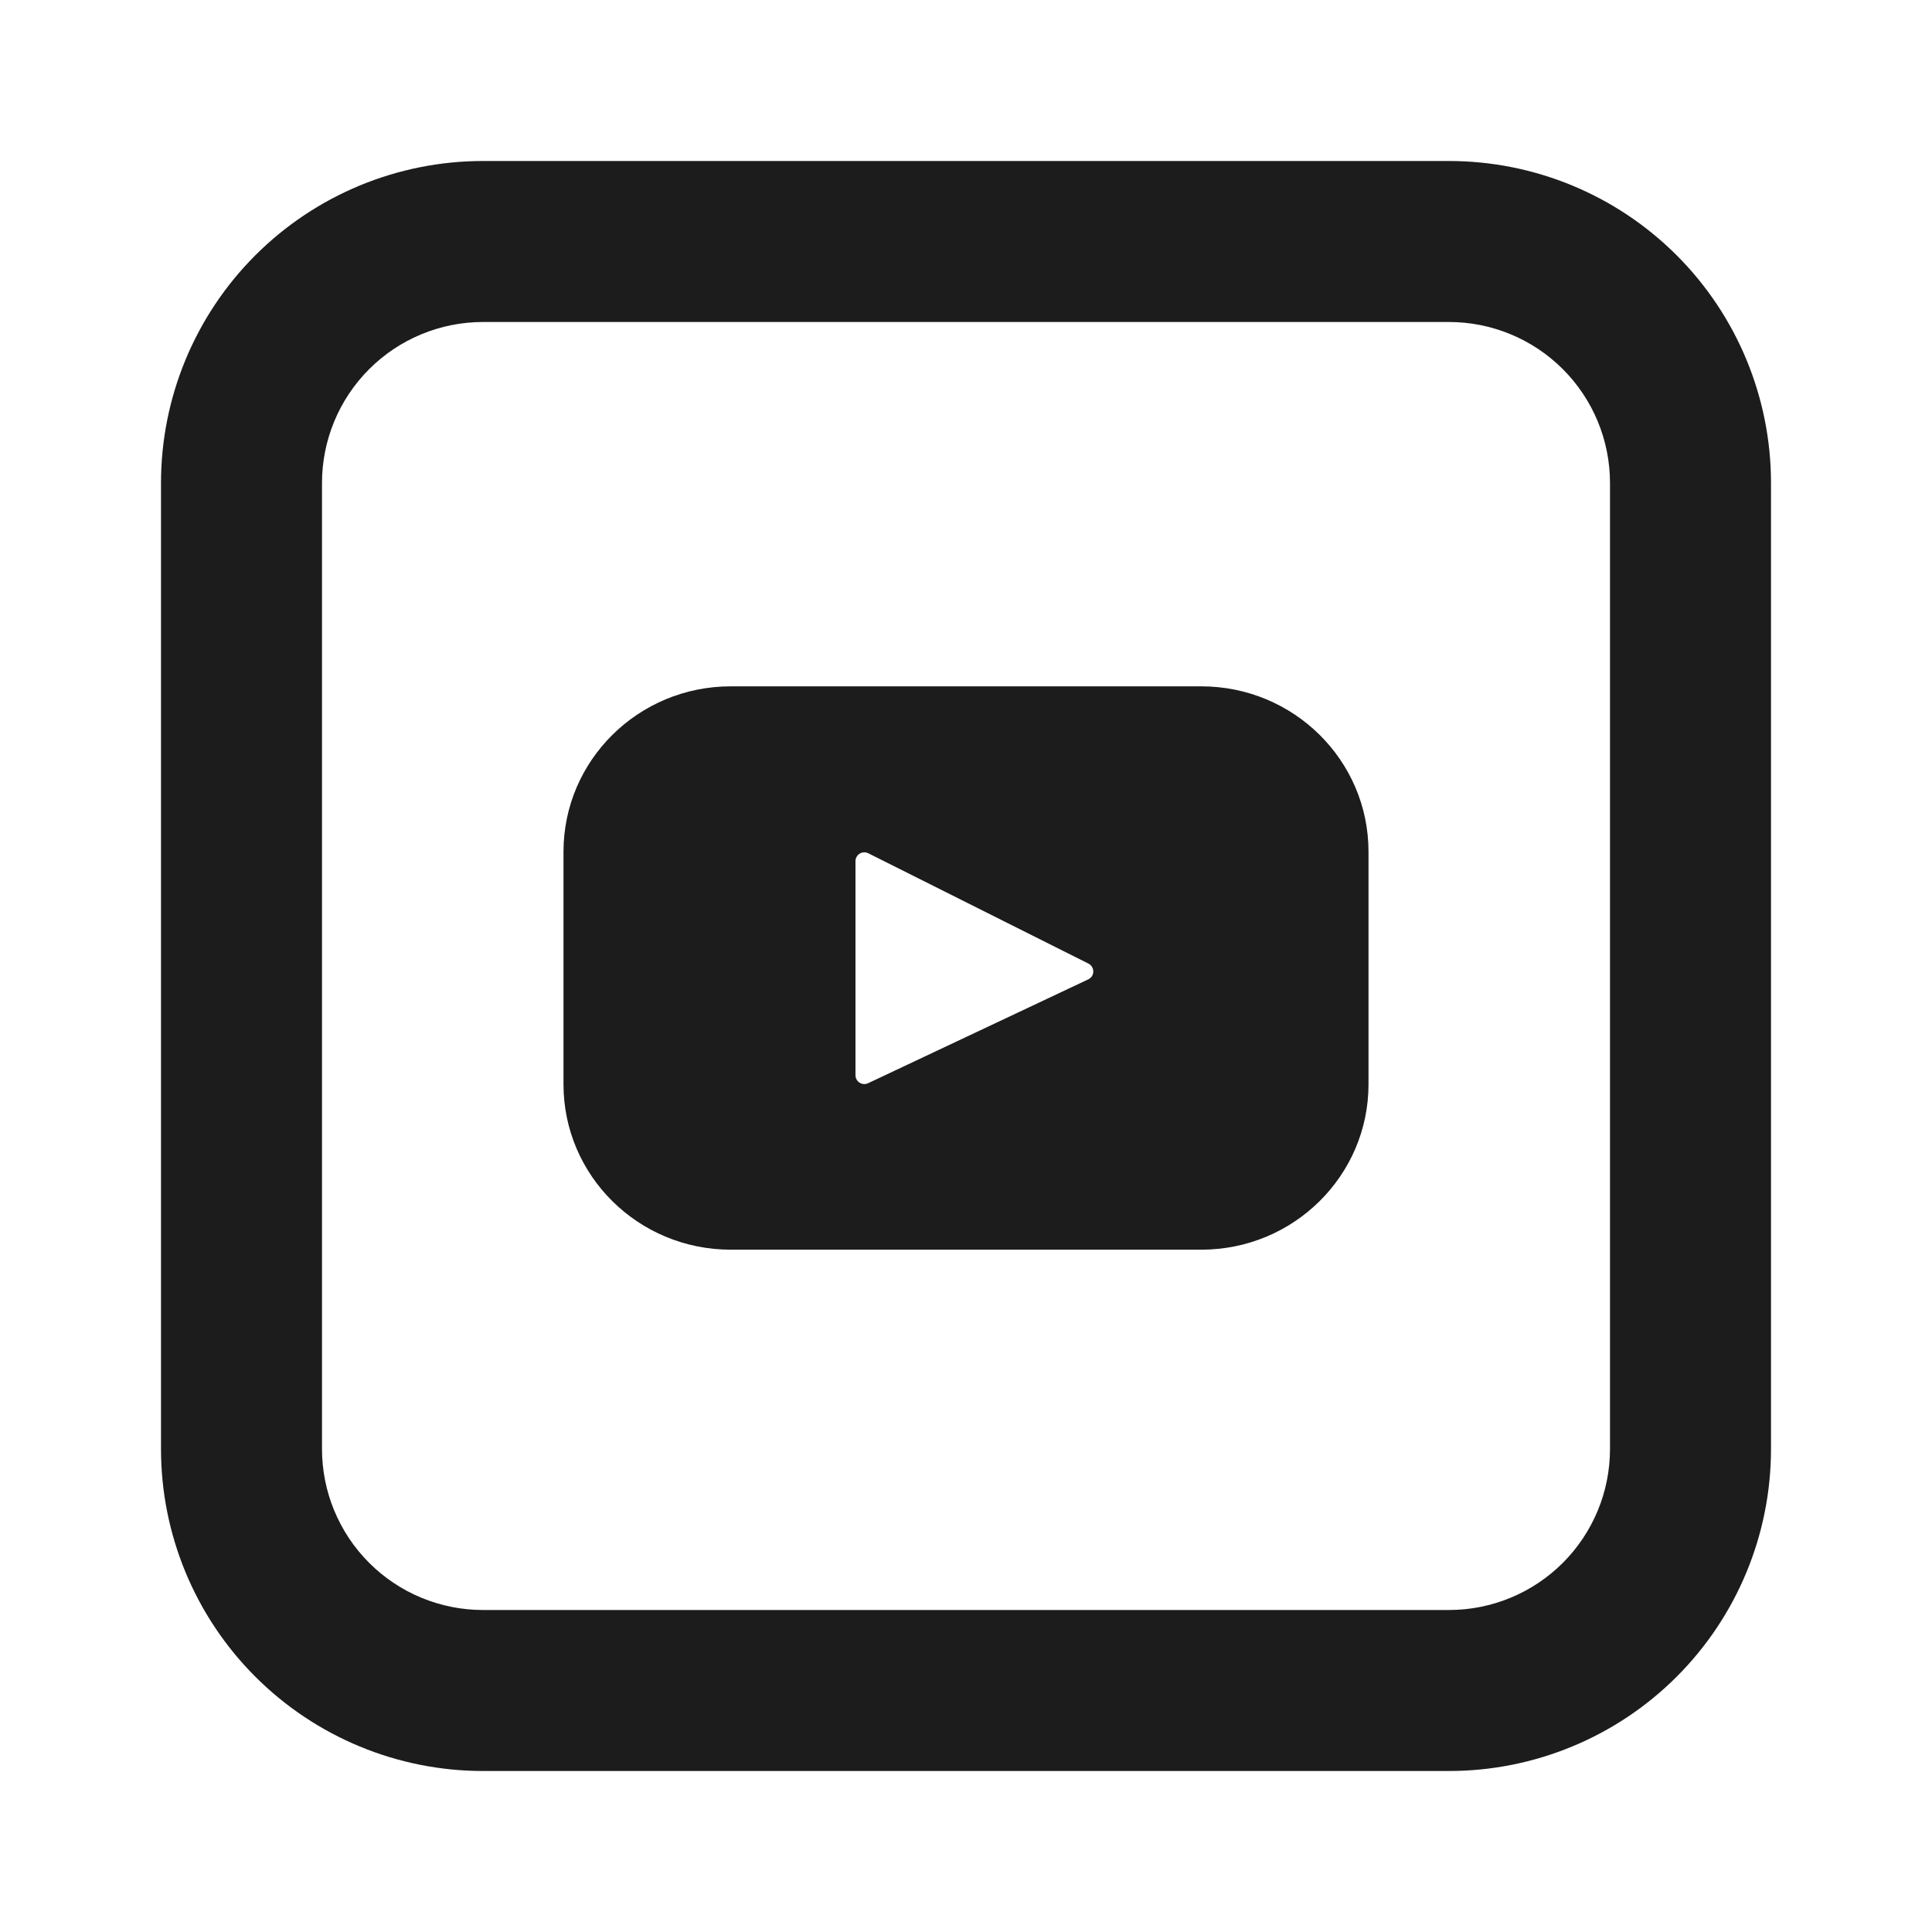
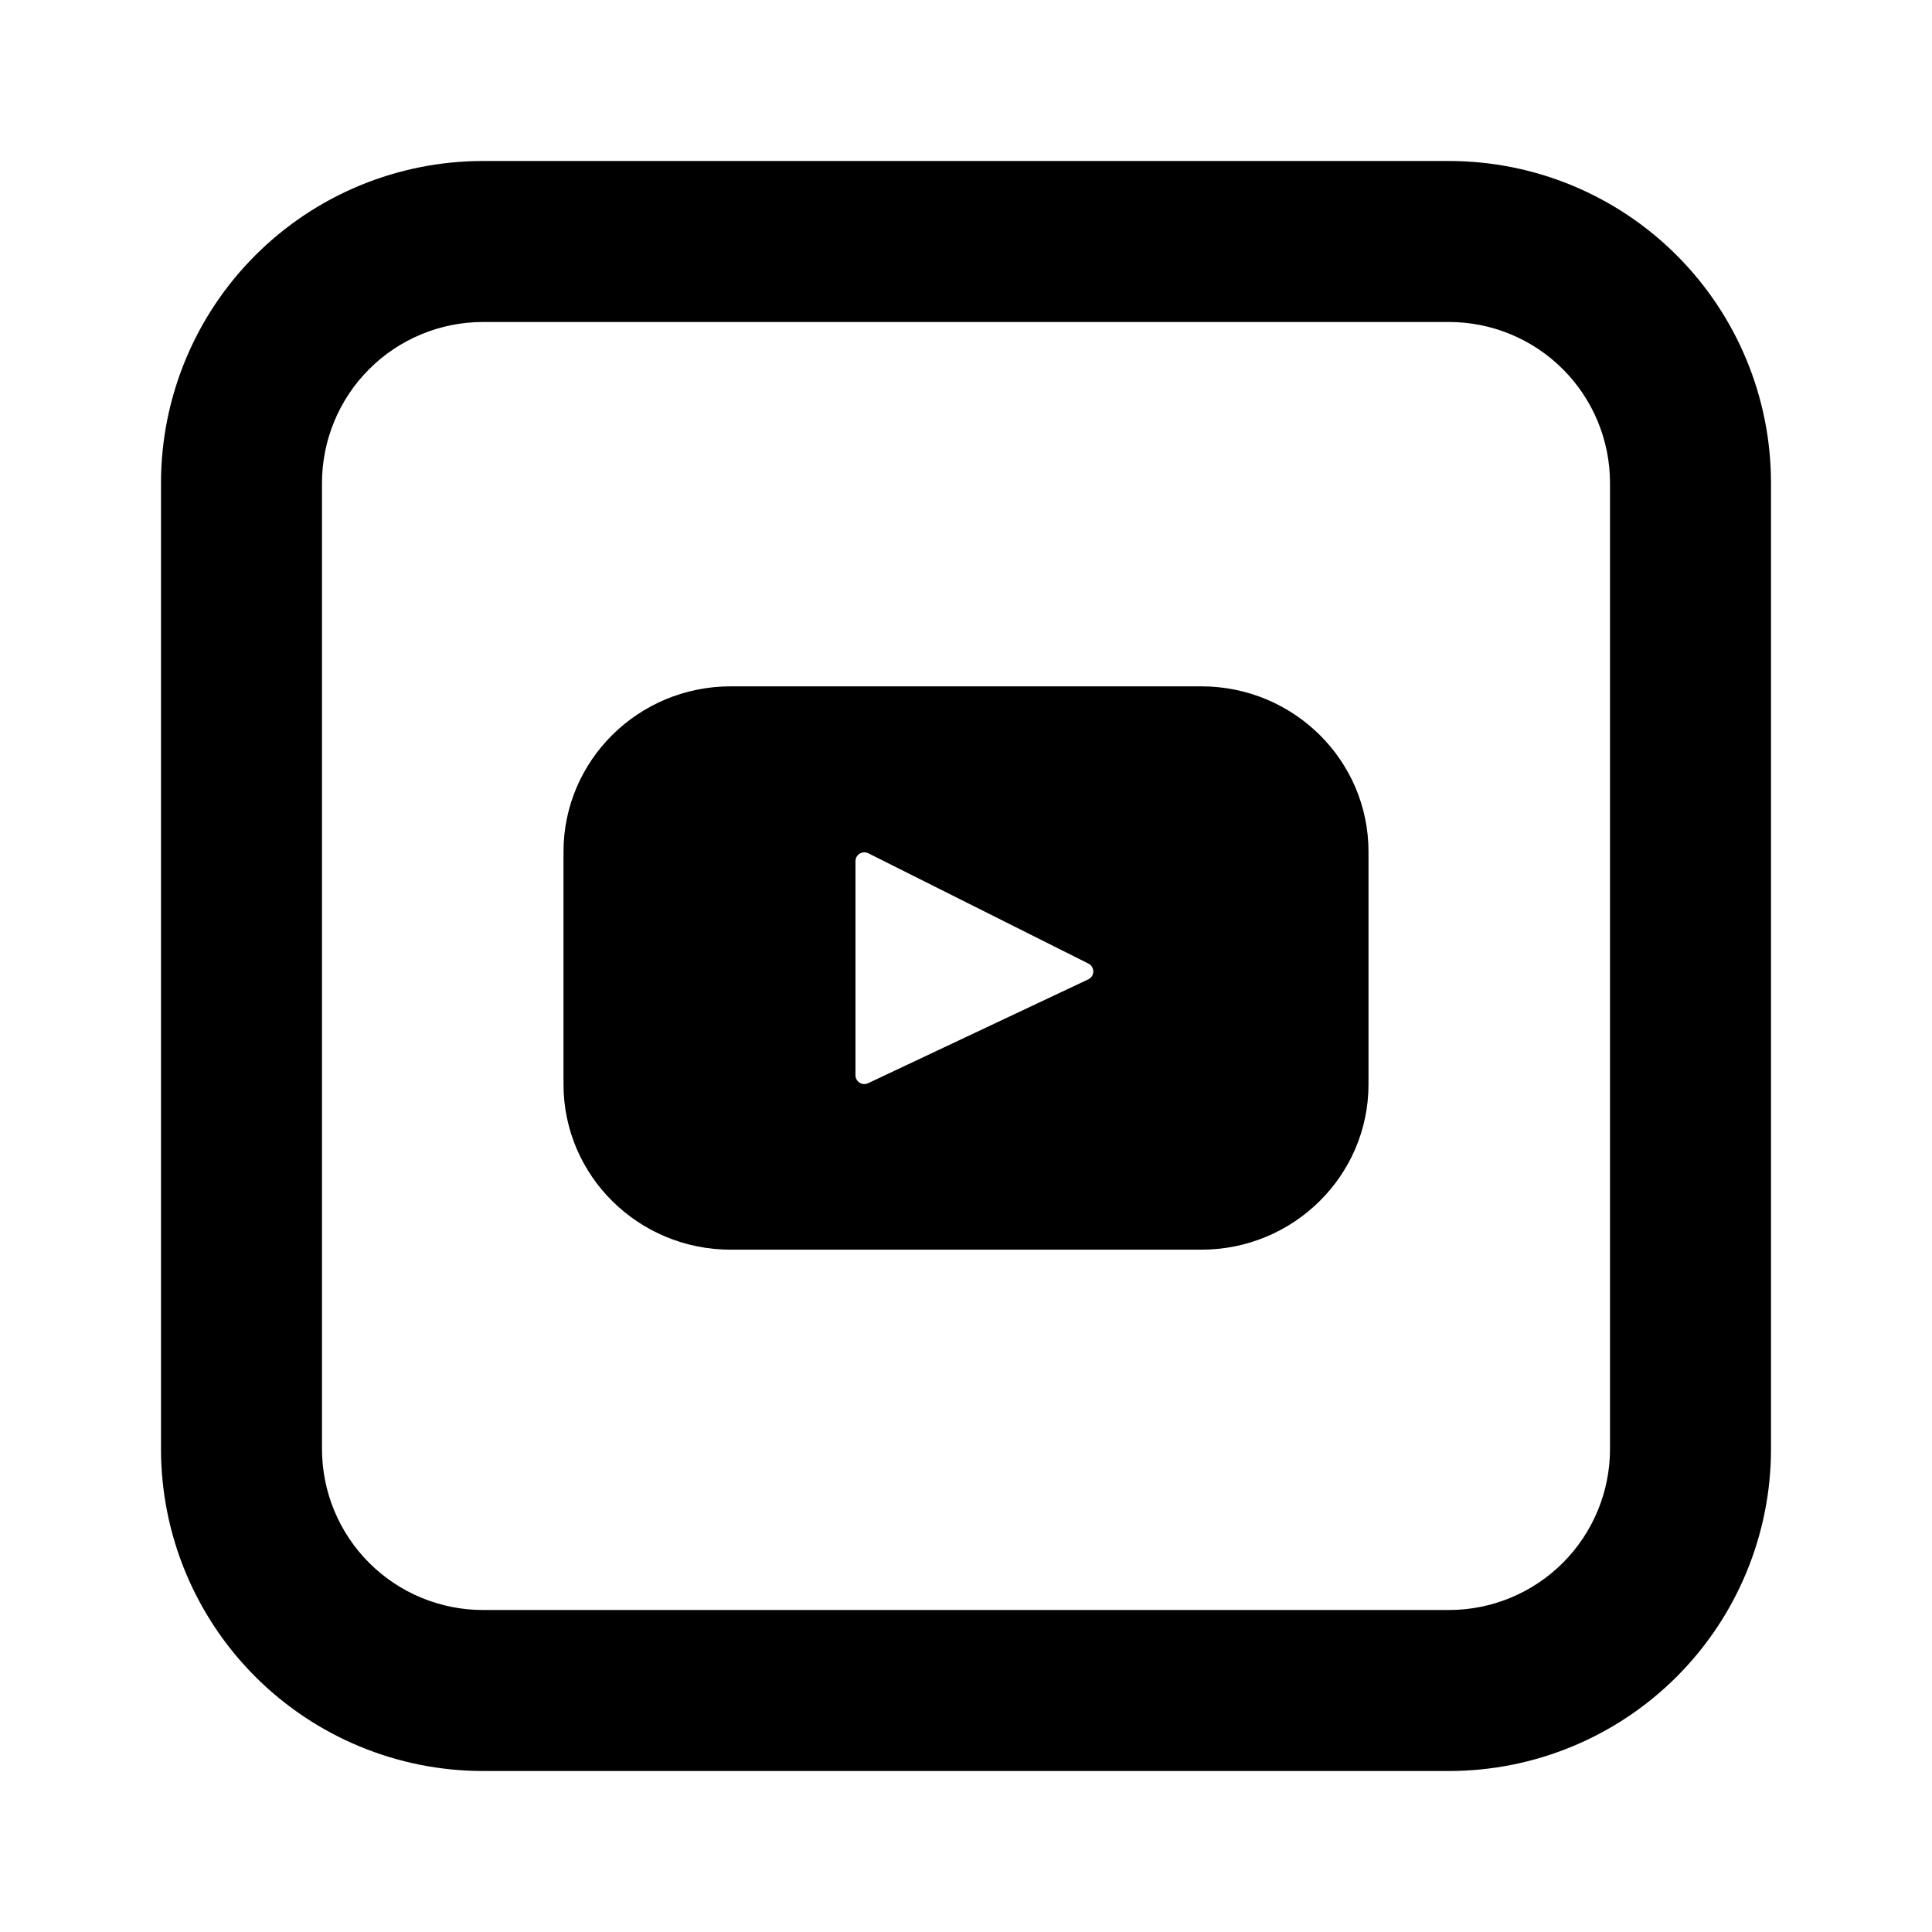
<svg xmlns="http://www.w3.org/2000/svg" width="800" height="800" viewBox="0 0 800 800" fill="none">
-   <path d="M497.433 284.2H302.567C264.333 284.2 233.333 314.867 233.333 352.667V449C233.333 486.833 264.333 517.467 302.567 517.467H497.433C535.667 517.467 566.667 486.8 566.667 449V352.667C566.667 314.833 535.667 284.2 497.433 284.2ZM450.633 405.533L359.467 448.533C358.909 448.797 358.294 448.915 357.678 448.878C357.062 448.841 356.466 448.649 355.944 448.32C355.422 447.991 354.992 447.535 354.693 446.996C354.394 446.456 354.236 445.85 354.233 445.233V356.567C354.239 355.942 354.404 355.329 354.713 354.786C355.022 354.243 355.465 353.788 355.999 353.464C356.533 353.14 357.141 352.958 357.766 352.935C358.39 352.912 359.01 353.049 359.567 353.333L450.7 399C453.4 400.4 453.367 404.233 450.633 405.533Z" fill="#1C1C1C" />
-   <path d="M200 133.333C182.319 133.333 165.362 140.357 152.86 152.86C140.357 165.362 133.333 182.319 133.333 200V600C133.333 617.681 140.357 634.638 152.86 647.14C165.362 659.643 182.319 666.667 200 666.667H600C617.681 666.667 634.638 659.643 647.14 647.14C659.643 634.638 666.667 617.681 666.667 600V200C666.667 182.319 659.643 165.362 647.14 152.86C634.638 140.357 617.681 133.333 600 133.333H200ZM200 66.667H600C635.362 66.667 669.276 80.714 694.281 105.719C719.286 130.724 733.333 164.638 733.333 200V600C733.333 635.362 719.286 669.276 694.281 694.281C669.276 719.286 635.362 733.333 600 733.333H200C164.638 733.333 130.724 719.286 105.719 694.281C80.714 669.276 66.667 635.362 66.667 600V200C66.667 164.638 80.714 130.724 105.719 105.719C130.724 80.714 164.638 66.667 200 66.667Z" fill="#1C1C1C" />
+   <path d="M497.433 284.2H302.567C264.333 284.2 233.333 314.867 233.333 352.667V449C233.333 486.833 264.333 517.467 302.567 517.467H497.433C535.667 517.467 566.667 486.8 566.667 449V352.667C566.667 314.833 535.667 284.2 497.433 284.2ZM450.633 405.533L359.467 448.533C358.909 448.797 358.294 448.915 357.678 448.878C357.062 448.841 356.466 448.649 355.944 448.32C355.422 447.991 354.992 447.535 354.693 446.996C354.394 446.456 354.236 445.85 354.233 445.233V356.567C354.239 355.942 354.404 355.329 354.713 354.786C355.022 354.243 355.465 353.788 355.999 353.464C356.533 353.14 357.141 352.958 357.766 352.935C358.39 352.912 359.01 353.049 359.567 353.333L450.7 399C453.4 400.4 453.367 404.233 450.633 405.533Z" fill="currentColor" />
+   <path d="M200 133.333C182.319 133.333 165.362 140.357 152.86 152.86C140.357 165.362 133.333 182.319 133.333 200V600C133.333 617.681 140.357 634.638 152.86 647.14C165.362 659.643 182.319 666.667 200 666.667H600C617.681 666.667 634.638 659.643 647.14 647.14C659.643 634.638 666.667 617.681 666.667 600V200C666.667 182.319 659.643 165.362 647.14 152.86C634.638 140.357 617.681 133.333 600 133.333H200ZM200 66.667H600C635.362 66.667 669.276 80.714 694.281 105.719C719.286 130.724 733.333 164.638 733.333 200V600C733.333 635.362 719.286 669.276 694.281 694.281C669.276 719.286 635.362 733.333 600 733.333H200C164.638 733.333 130.724 719.286 105.719 694.281C80.714 669.276 66.667 635.362 66.667 600V200C66.667 164.638 80.714 130.724 105.719 105.719C130.724 80.714 164.638 66.667 200 66.667Z" fill="currentColor" />
</svg>
